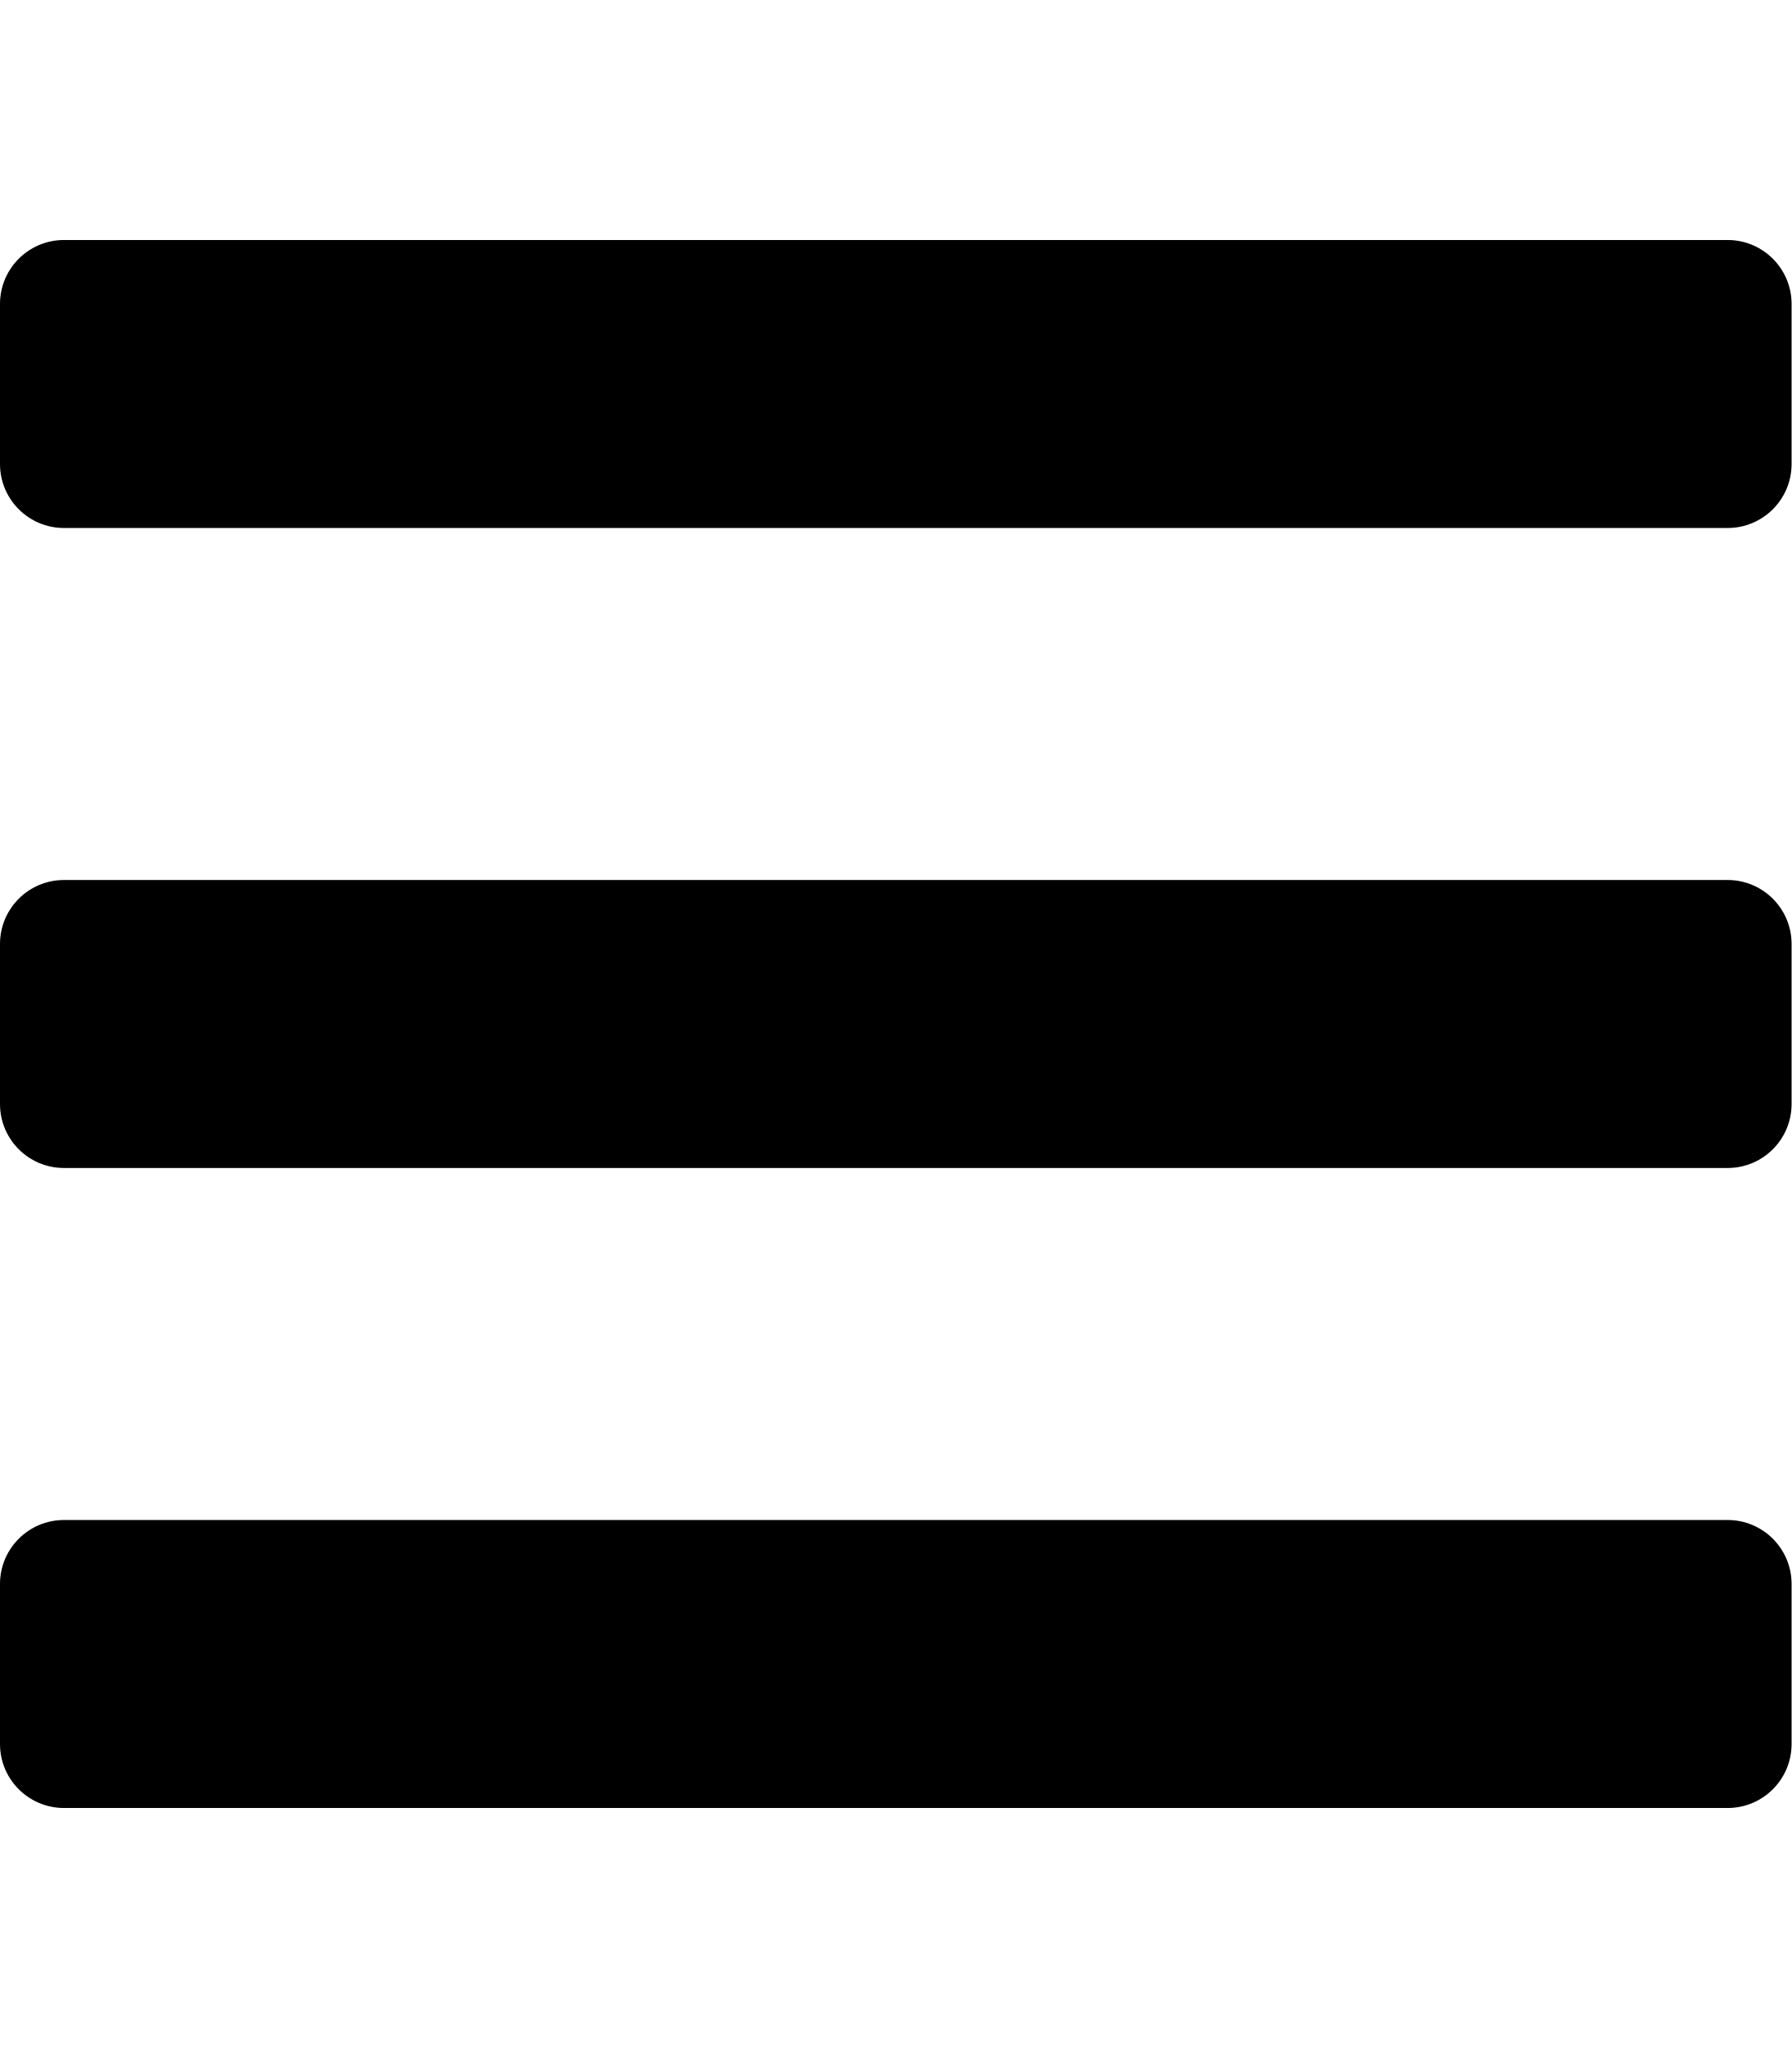
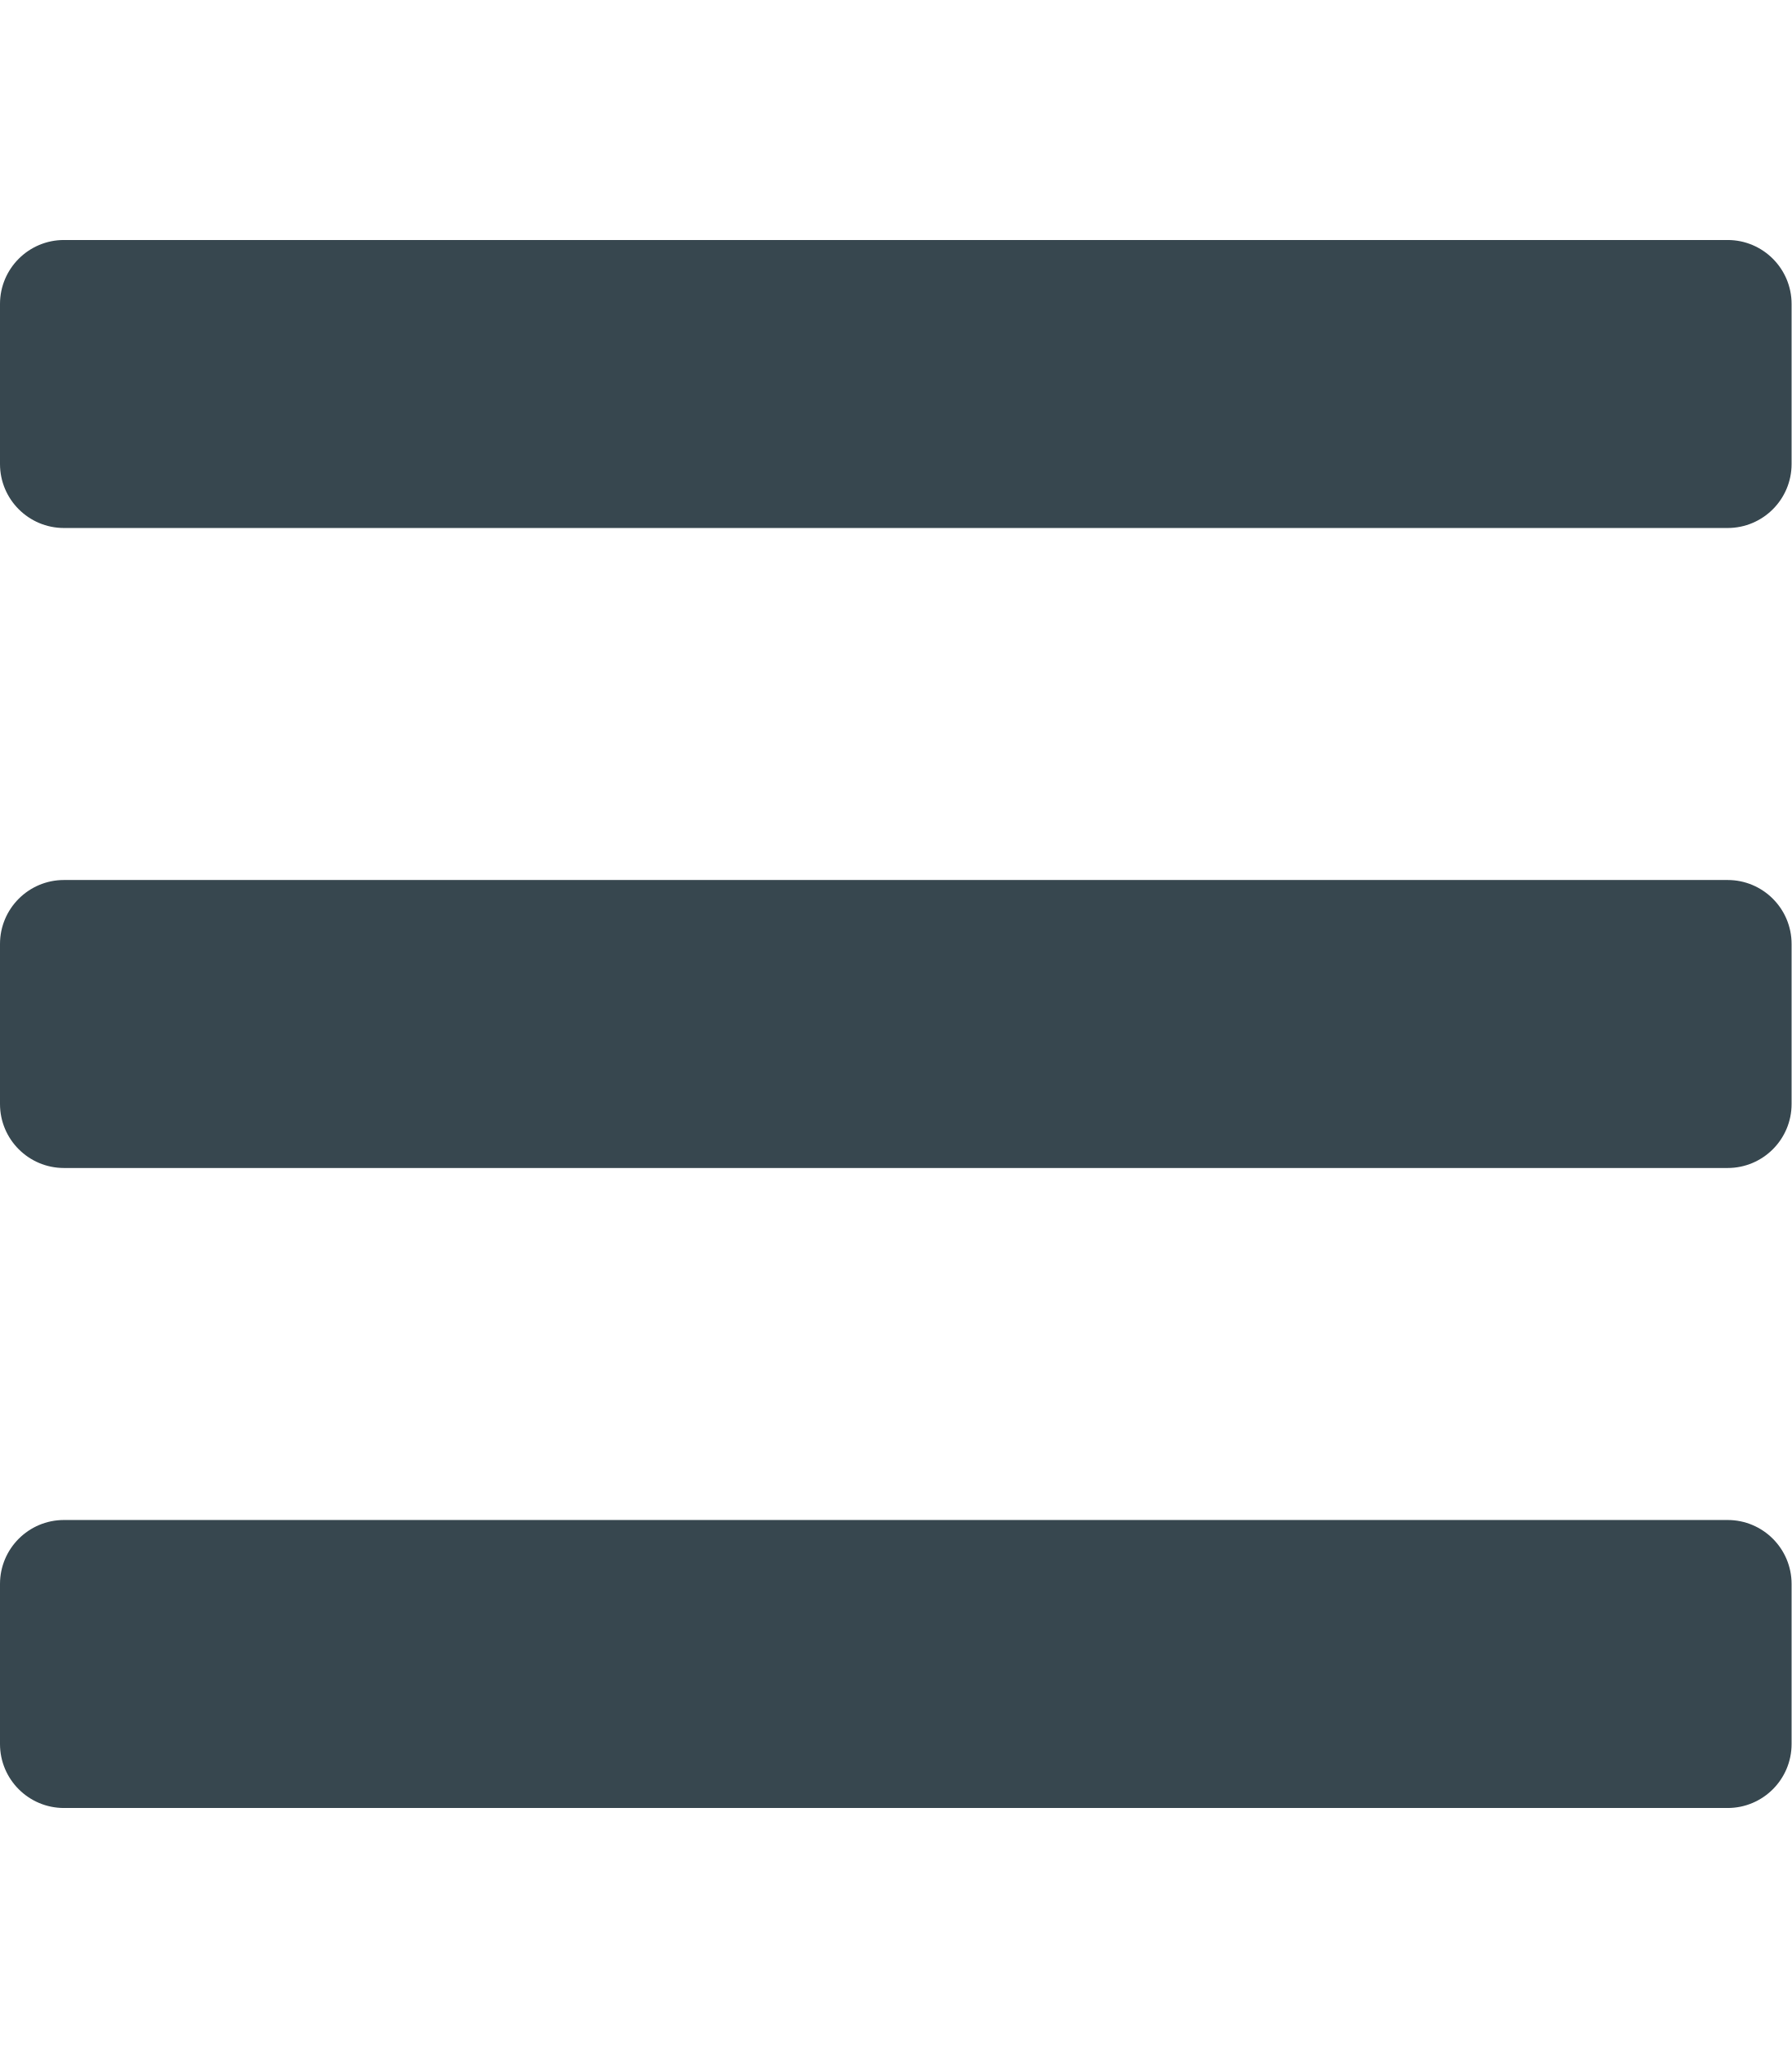
<svg xmlns="http://www.w3.org/2000/svg" aria-hidden="true" focusable="false" data-prefix="fas" data-icon="bars" class="svg-inline--fa fa-bars fa-w-14" role="img" viewBox="0 0 448 512">
-   <path fill="currentColor" d="M16 132h416c8.837 0 16-7.163 16-16V76c0-8.837-7.163-16-16-16H16C7.163 60 0 67.163 0 76v40c0 8.837 7.163 16 16 16zm0 160h416c8.837 0 16-7.163 16-16v-40c0-8.837-7.163-16-16-16H16c-8.837 0-16 7.163-16 16v40c0 8.837 7.163 16 16 16zm0 160h416c8.837 0 16-7.163 16-16v-40c0-8.837-7.163-16-16-16H16c-8.837 0-16 7.163-16 16v40c0 8.837 7.163 16 16 16z" />
+   <path fill="#37474f" d="M16 132h416c8.837 0 16-7.163 16-16V76c0-8.837-7.163-16-16-16H16C7.163 60 0 67.163 0 76v40c0 8.837 7.163 16 16 16zm0 160h416c8.837 0 16-7.163 16-16v-40c0-8.837-7.163-16-16-16H16c-8.837 0-16 7.163-16 16v40c0 8.837 7.163 16 16 16zm0 160h416c8.837 0 16-7.163 16-16v-40c0-8.837-7.163-16-16-16H16c-8.837 0-16 7.163-16 16v40c0 8.837 7.163 16 16 16z" />
</svg>
